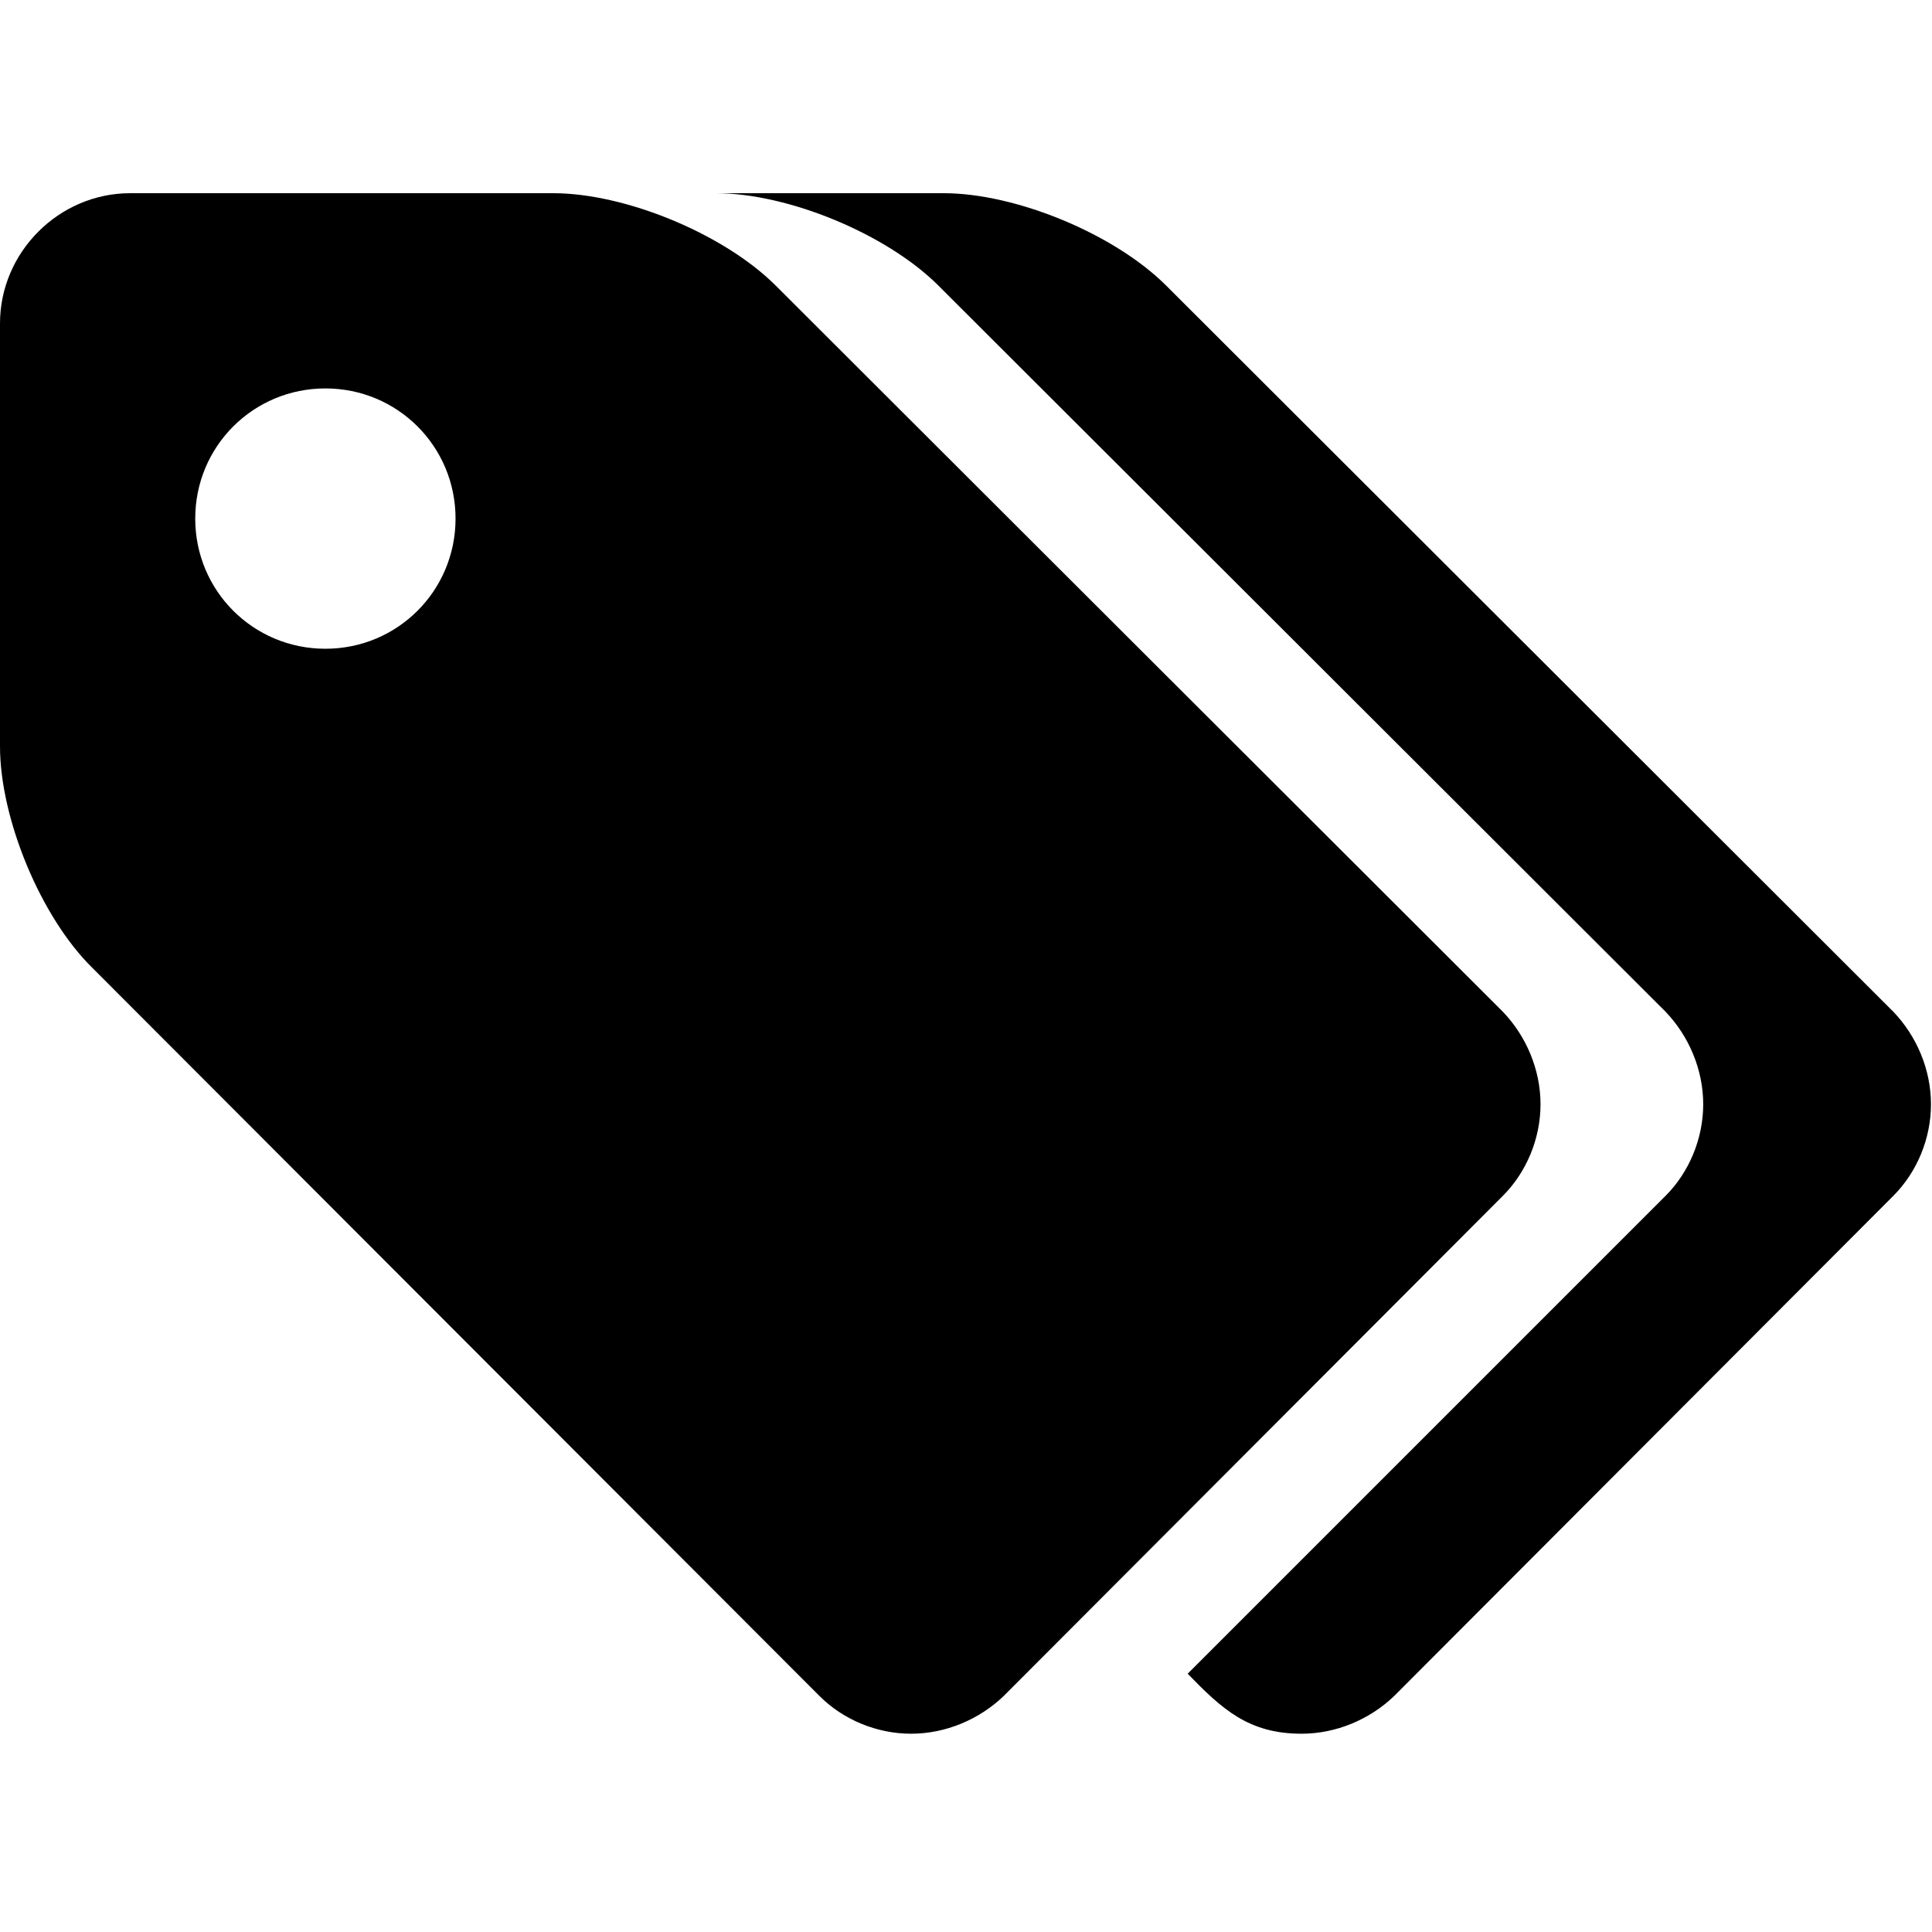
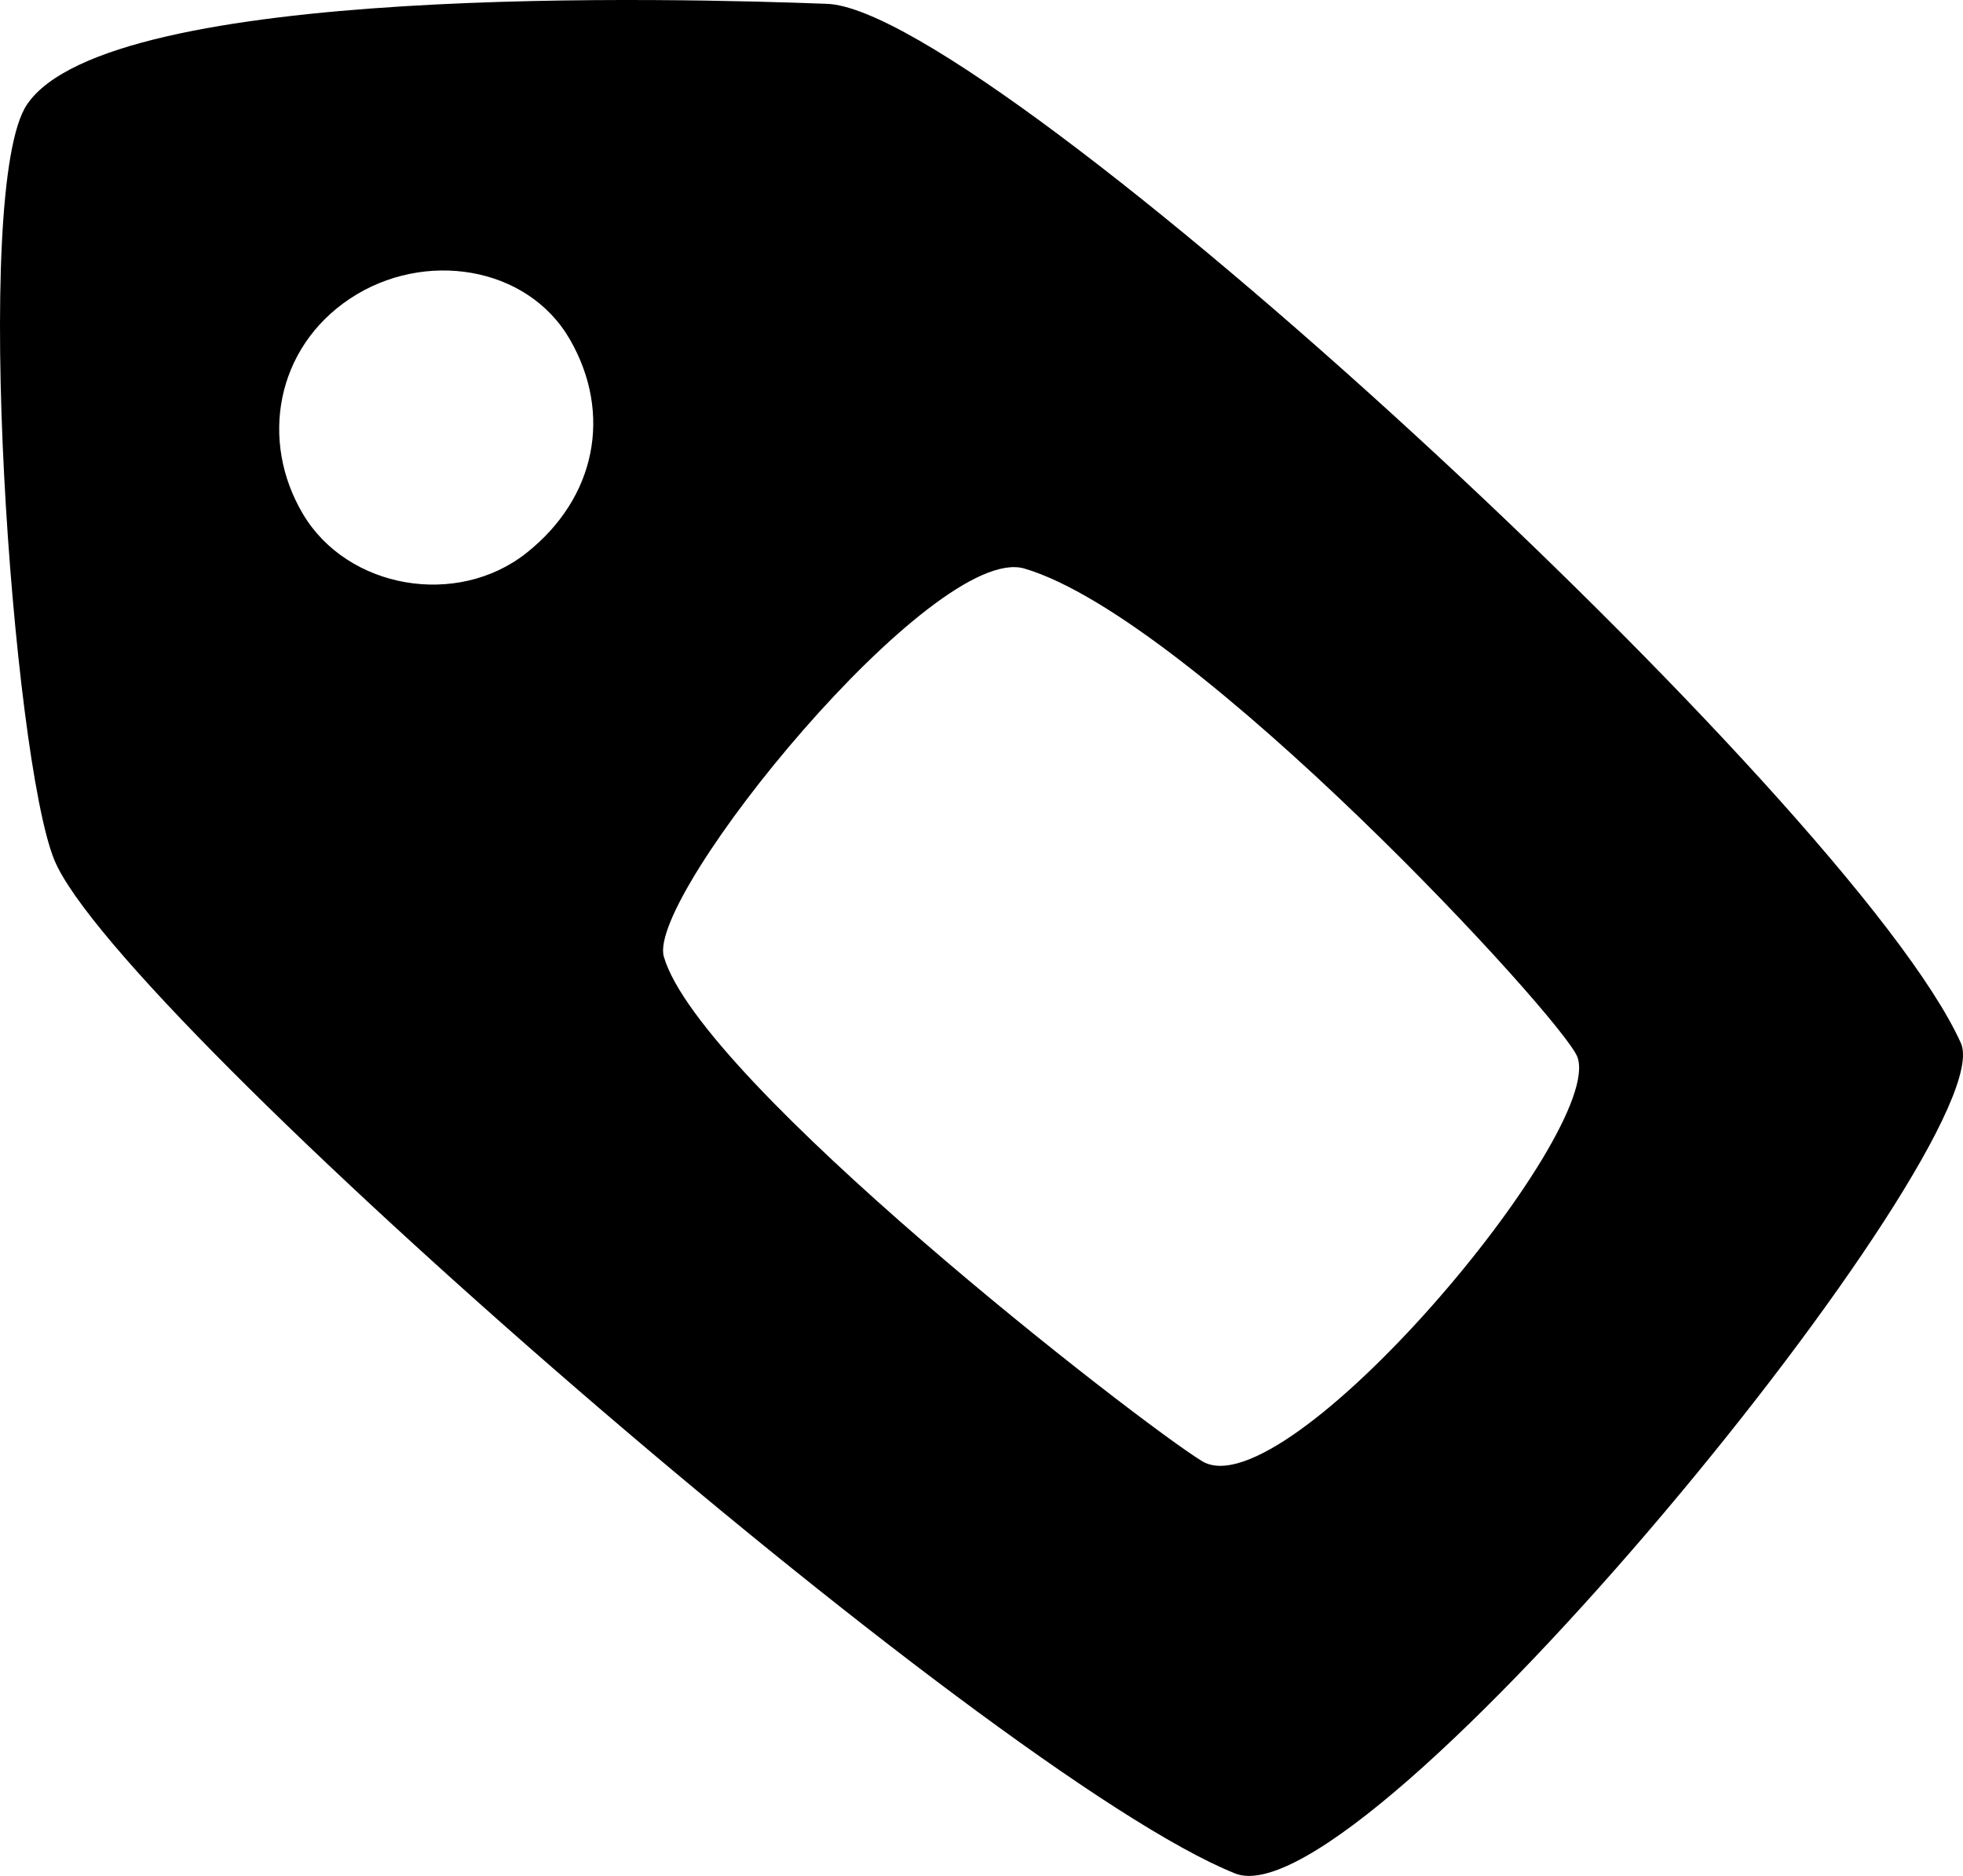
- <svg width="100px" height="100px" viewBox="0 0 100 100">
-   <g stroke="none" stroke-width="1" fill="none" fill-rule="evenodd">
-     <g fill-rule="nonzero" fill="#000000">
-       <path d="M23.579,26.842 C23.579,23.105 20.579,20.105 16.842,20.105 C13.105,20.105 10.105,23.105 10.105,26.842 C10.105,30.579 13.105,33.579 16.842,33.579 C20.579,33.579 23.579,30.579 23.579,26.842 Z M79.737,57.158 C79.737,58.947 79,60.684 77.789,61.895 L51.947,87.789 C50.684,89 48.947,89.737 47.158,89.737 C45.368,89.737 43.632,89 42.421,87.789 L4.789,50.105 C2.105,47.474 0,42.368 0,38.632 L0,16.737 C0,13.053 3.053,10 6.737,10 L28.632,10 C32.368,10 37.474,12.105 40.158,14.789 L77.789,52.368 C79,53.632 79.737,55.368 79.737,57.158 Z M99.947,57.158 C99.947,58.947 99.211,60.684 98,61.895 L72.158,87.789 C70.895,89 69.158,89.737 67.368,89.737 C64.632,89.737 63.263,88.474 61.474,86.632 L86.211,61.895 C87.421,60.684 88.158,58.947 88.158,57.158 C88.158,55.368 87.421,53.632 86.211,52.368 L48.579,14.789 C45.895,12.105 40.789,10 37.053,10 L48.842,10 C52.579,10 57.684,12.105 60.368,14.789 L98,52.368 C99.211,53.632 99.947,55.368 99.947,57.158 Z" />
-     </g>
-   </g>
+ <svg xmlns="http://www.w3.org/2000/svg" width="225" height="215" viewBox="0 0 225 215">
+   <path fill="#000" d="M286.906,81.98 C277.476,67.978 211.926,69.807 195.201,70.439 C176.174,71.159 77.688,161.902 65.245,189.543 C60.231,200.681 133.599,290.651 148.428,284.719 C176.696,273.411 276.444,186.487 283.779,168.544 C288.547,156.88 293.298,91.472 286.906,81.98 Z M213.911,179.64 C209.792,193.954 159.477,233.019 152.225,237.46 C142.663,243.315 106.056,199.825 109.19,191.163 C110.746,186.86 153.157,140.879 172.575,135.164 C182.963,132.106 215.927,172.638 213.911,179.64 Z M255.252,128.949 C250.147,137.499 237.606,139.668 229.66,133.376 C221.662,127.043 219.798,117.381 224.677,108.907 C229.561,100.426 241.429,98.615 249.866,104.215 C258.386,109.871 260.267,120.551 255.252,128.949 Z" transform="matrix(-1 0 0 1 290 -70)" />
</svg>
